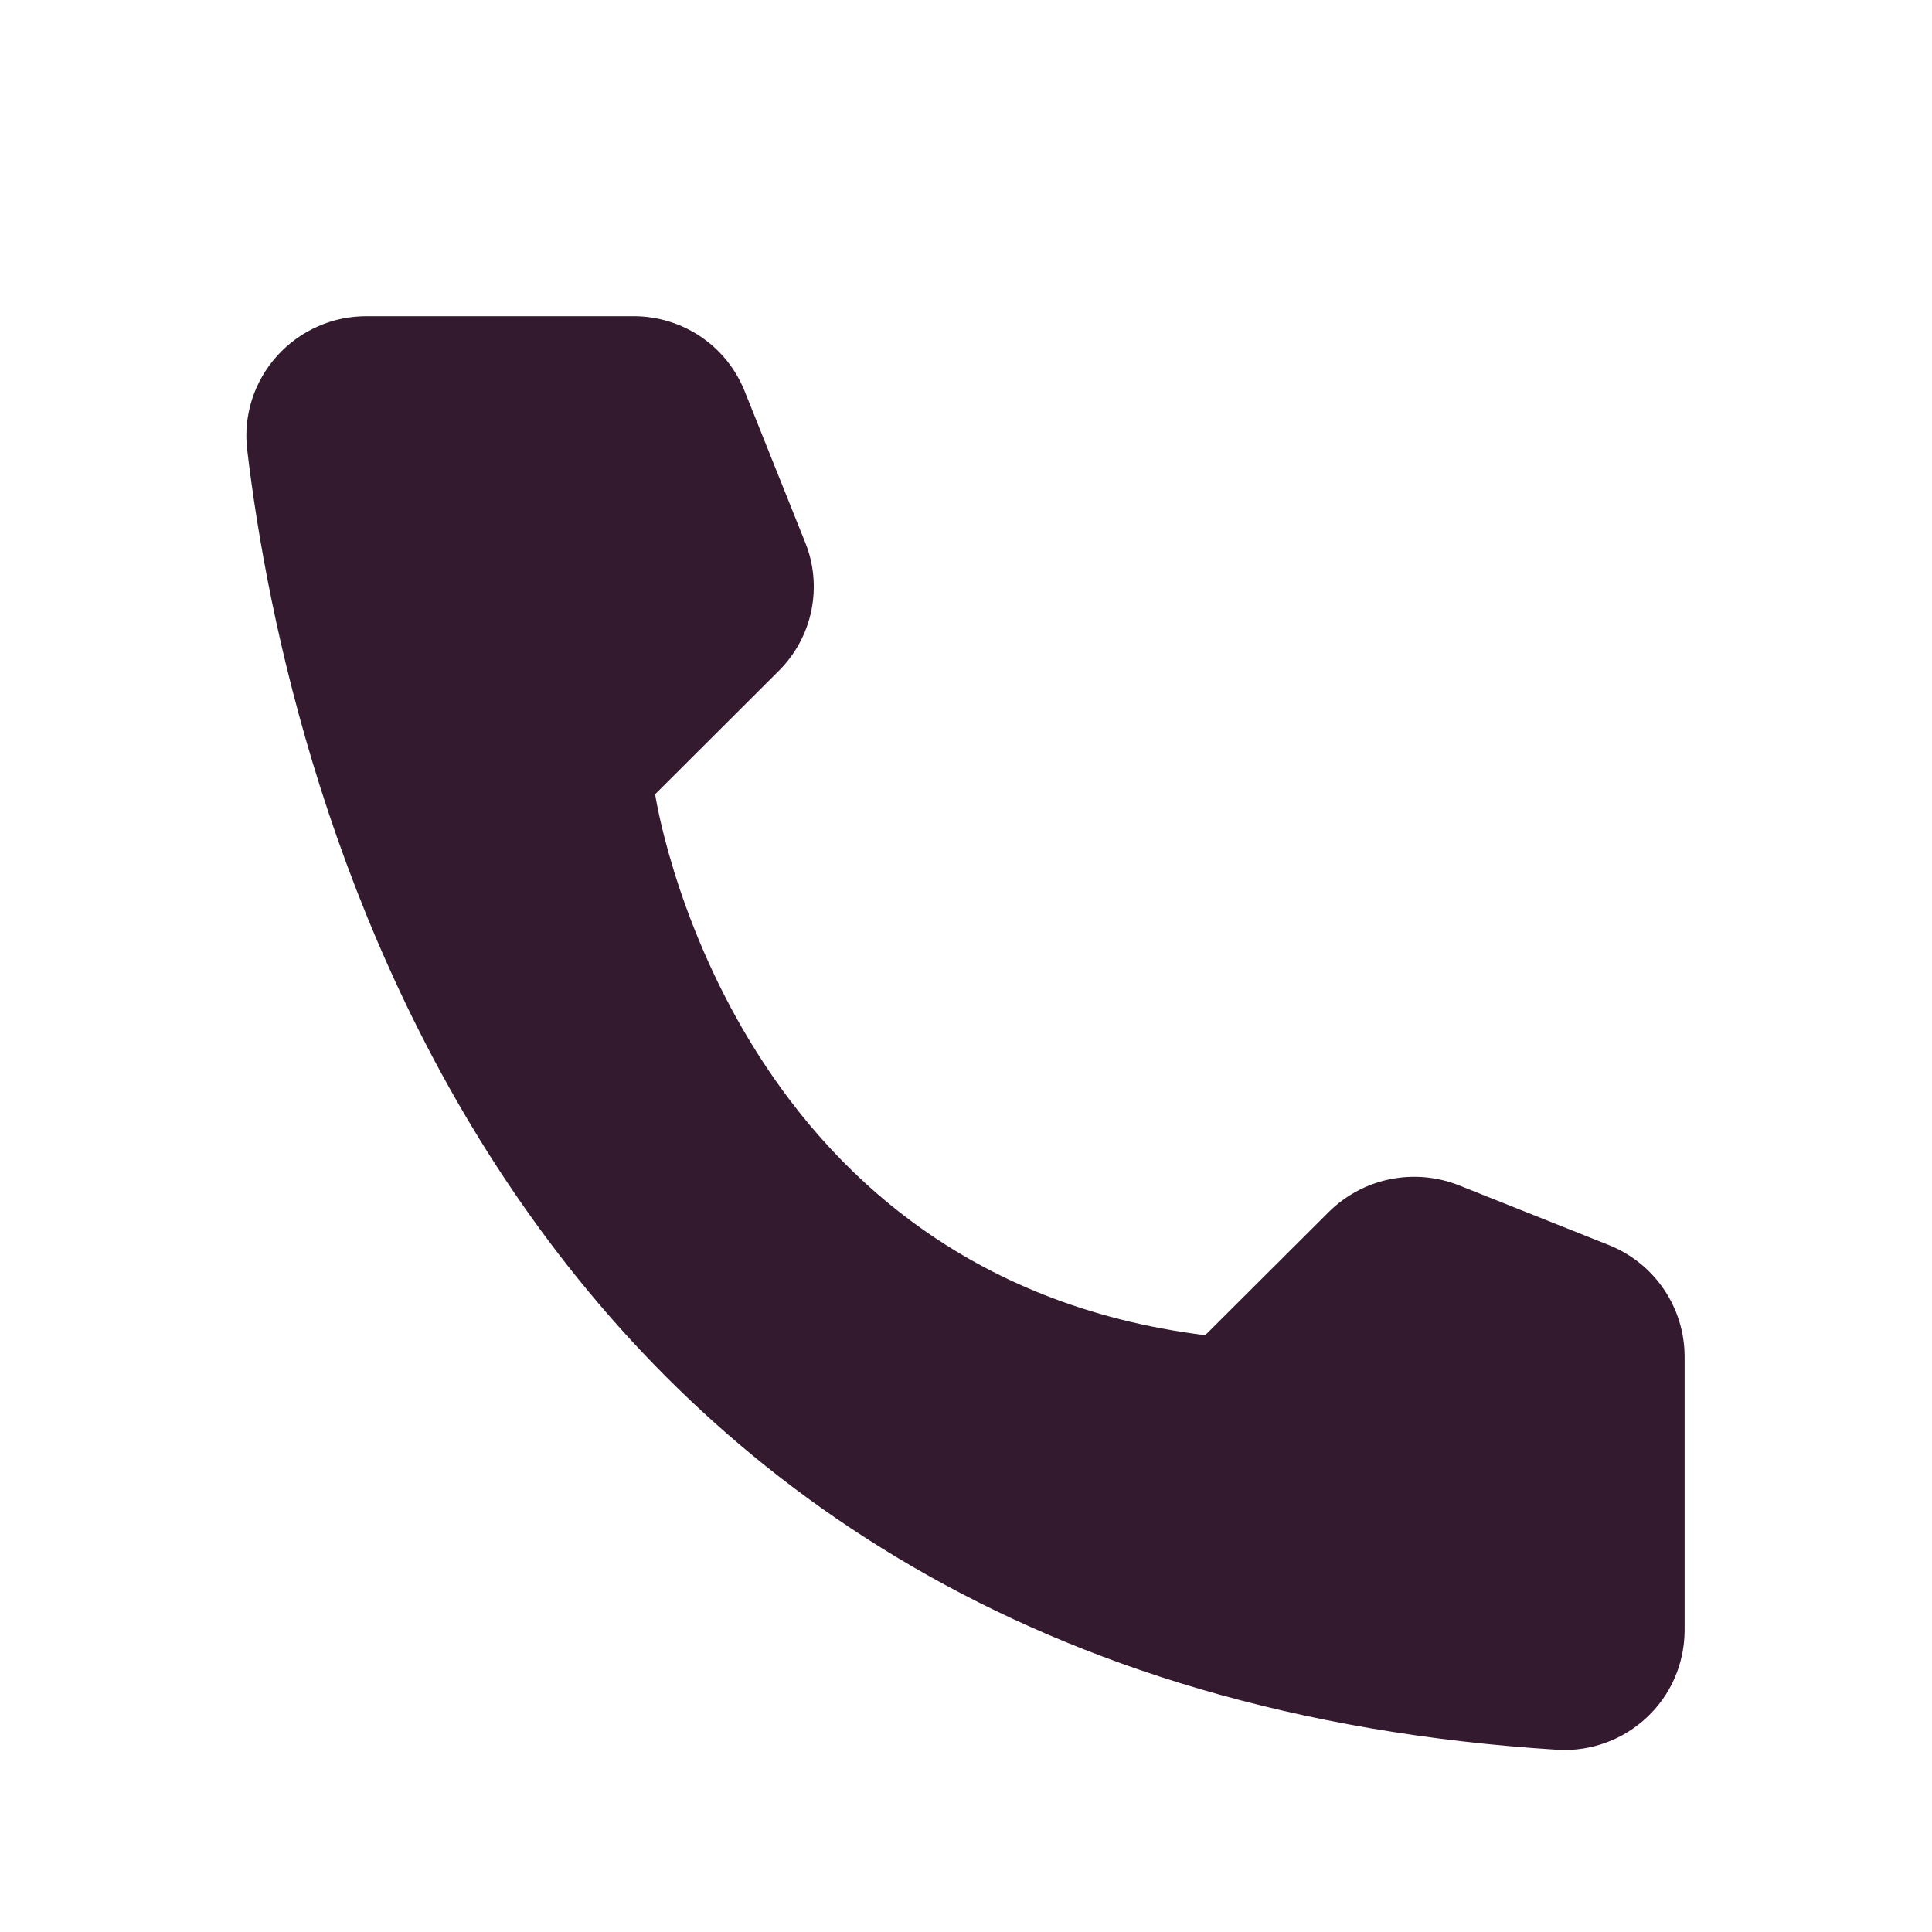
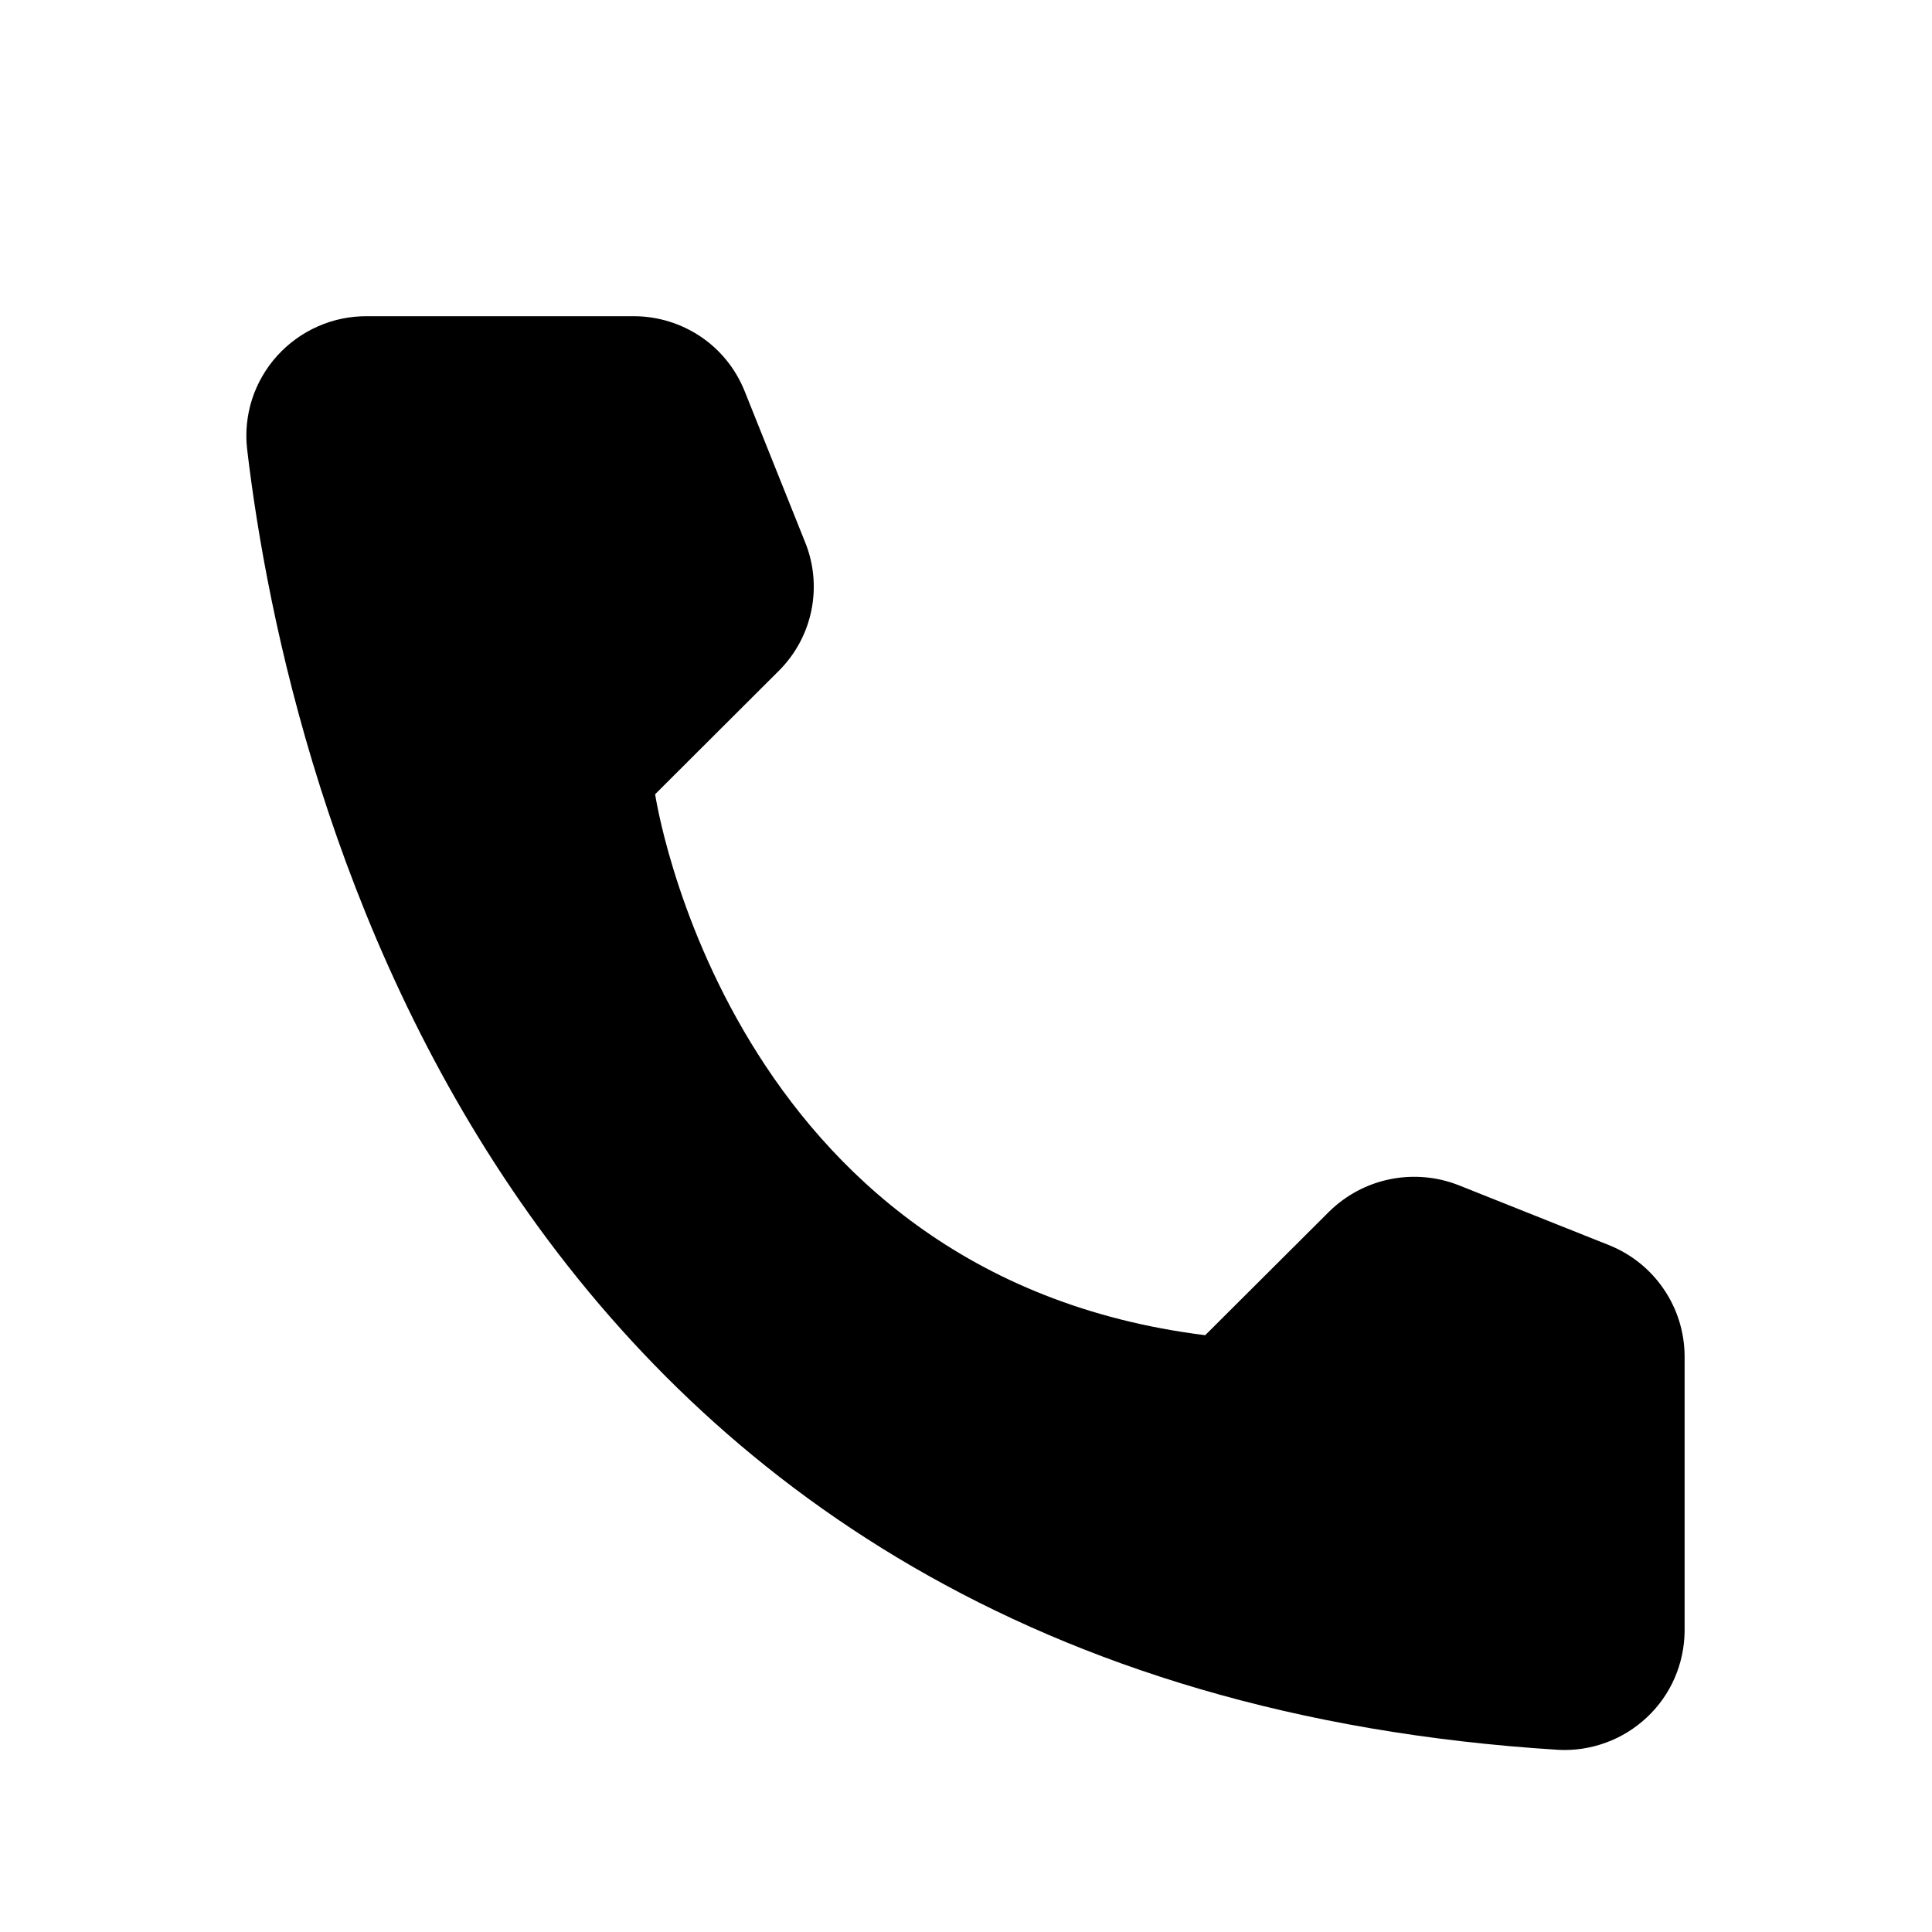
- <svg xmlns="http://www.w3.org/2000/svg" width="21" height="21" viewBox="0 0 21 21" fill="none">
-   <path d="M13.1 14.513L14.447 13.17C14.628 12.992 14.857 12.869 15.107 12.818C15.357 12.767 15.616 12.789 15.853 12.882L17.494 13.536C17.733 13.633 17.939 13.798 18.084 14.012C18.23 14.225 18.308 14.476 18.311 14.734V17.731C18.309 17.907 18.272 18.08 18.202 18.241C18.132 18.402 18.029 18.547 17.901 18.667C17.773 18.787 17.622 18.881 17.457 18.941C17.292 19.002 17.116 19.029 16.941 19.02C5.444 18.306 3.124 8.597 2.686 4.881C2.665 4.699 2.684 4.514 2.74 4.339C2.797 4.164 2.89 4.003 3.013 3.867C3.136 3.731 3.287 3.622 3.455 3.548C3.623 3.473 3.806 3.436 3.99 3.437H6.892C7.152 3.438 7.404 3.516 7.619 3.661C7.833 3.806 7.998 4.012 8.094 4.252L8.749 5.888C8.846 6.124 8.87 6.382 8.82 6.632C8.77 6.881 8.647 7.11 8.467 7.29L7.121 8.633C7.121 8.633 7.896 13.865 13.1 14.513Z" fill="#331A2F" />
+ <svg xmlns="http://www.w3.org/2000/svg" width="21" height="21" viewBox="0 0 21 21">
+   <path d="M13.1 14.513L14.447 13.17C14.628 12.992 14.857 12.869 15.107 12.818C15.357 12.767 15.616 12.789 15.853 12.882L17.494 13.536C17.733 13.633 17.939 13.798 18.084 14.012C18.23 14.225 18.308 14.476 18.311 14.734V17.731C18.309 17.907 18.272 18.08 18.202 18.241C18.132 18.402 18.029 18.547 17.901 18.667C17.773 18.787 17.622 18.881 17.457 18.941C17.292 19.002 17.116 19.029 16.941 19.02C5.444 18.306 3.124 8.597 2.686 4.881C2.665 4.699 2.684 4.514 2.74 4.339C2.797 4.164 2.89 4.003 3.013 3.867C3.136 3.731 3.287 3.622 3.455 3.548C3.623 3.473 3.806 3.436 3.99 3.437H6.892C7.152 3.438 7.404 3.516 7.619 3.661C7.833 3.806 7.998 4.012 8.094 4.252L8.749 5.888C8.846 6.124 8.87 6.382 8.82 6.632C8.77 6.881 8.647 7.11 8.467 7.29L7.121 8.633C7.121 8.633 7.896 13.865 13.1 14.513Z" />
</svg>
